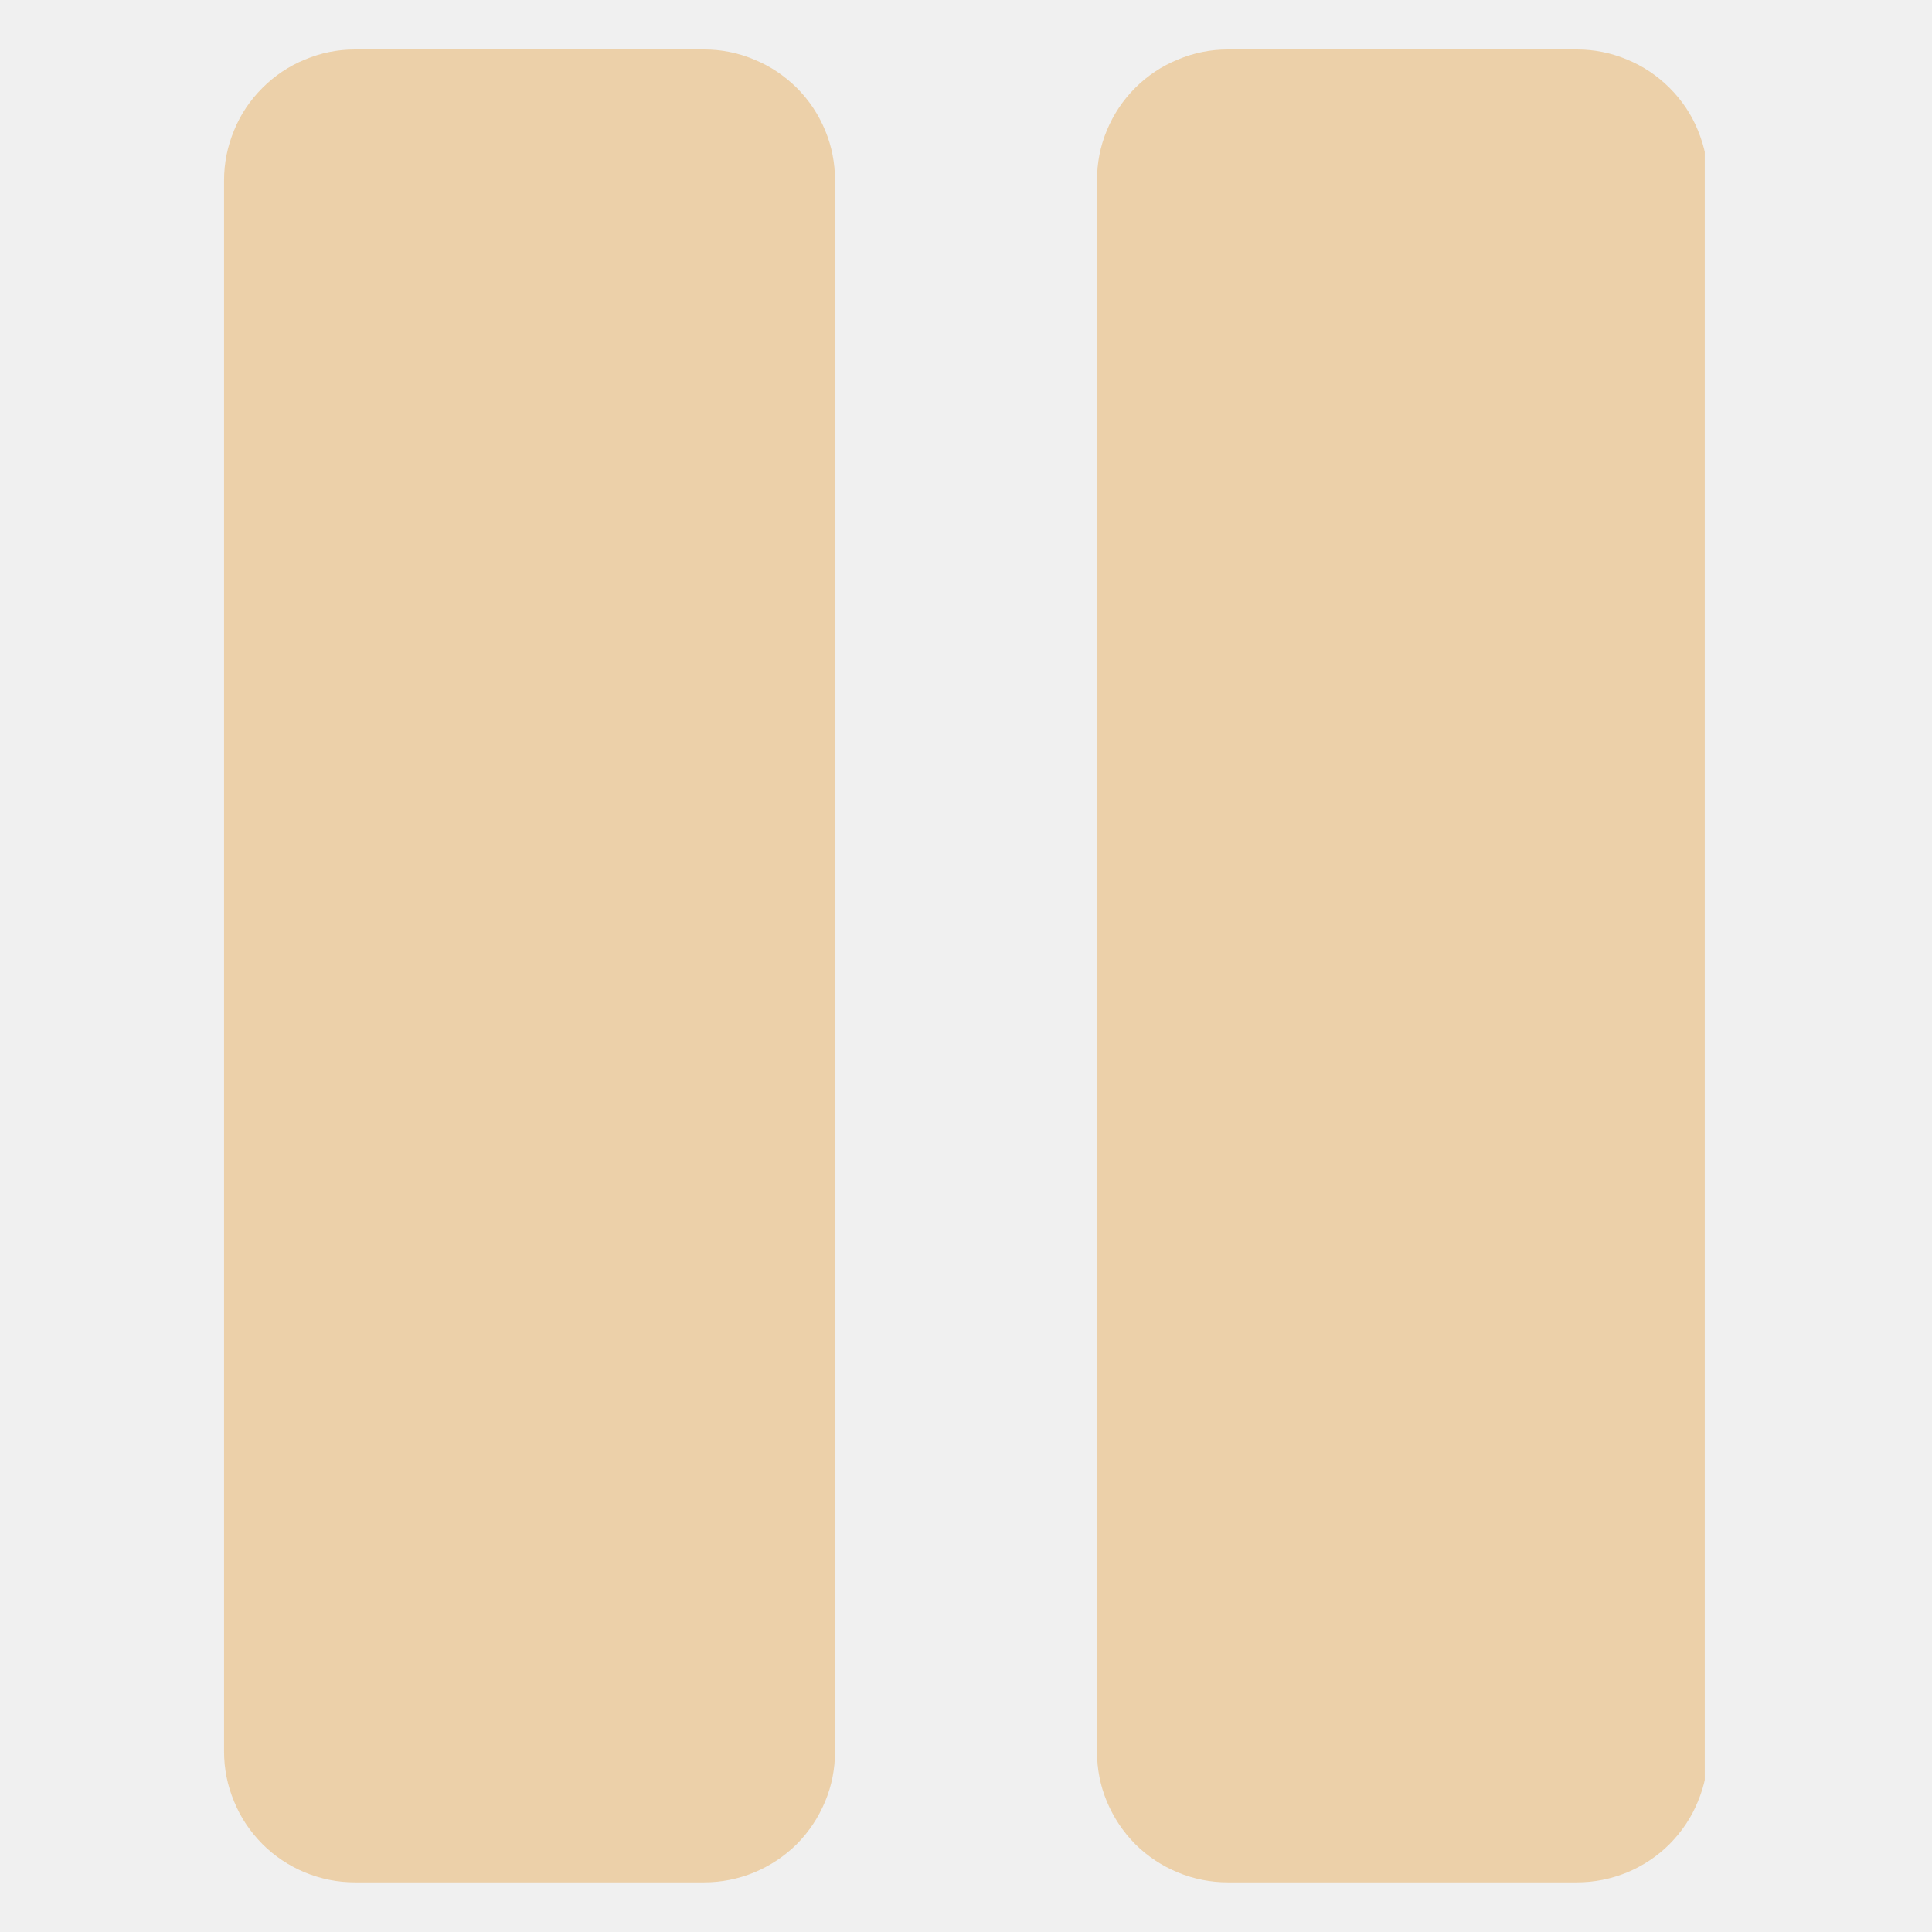
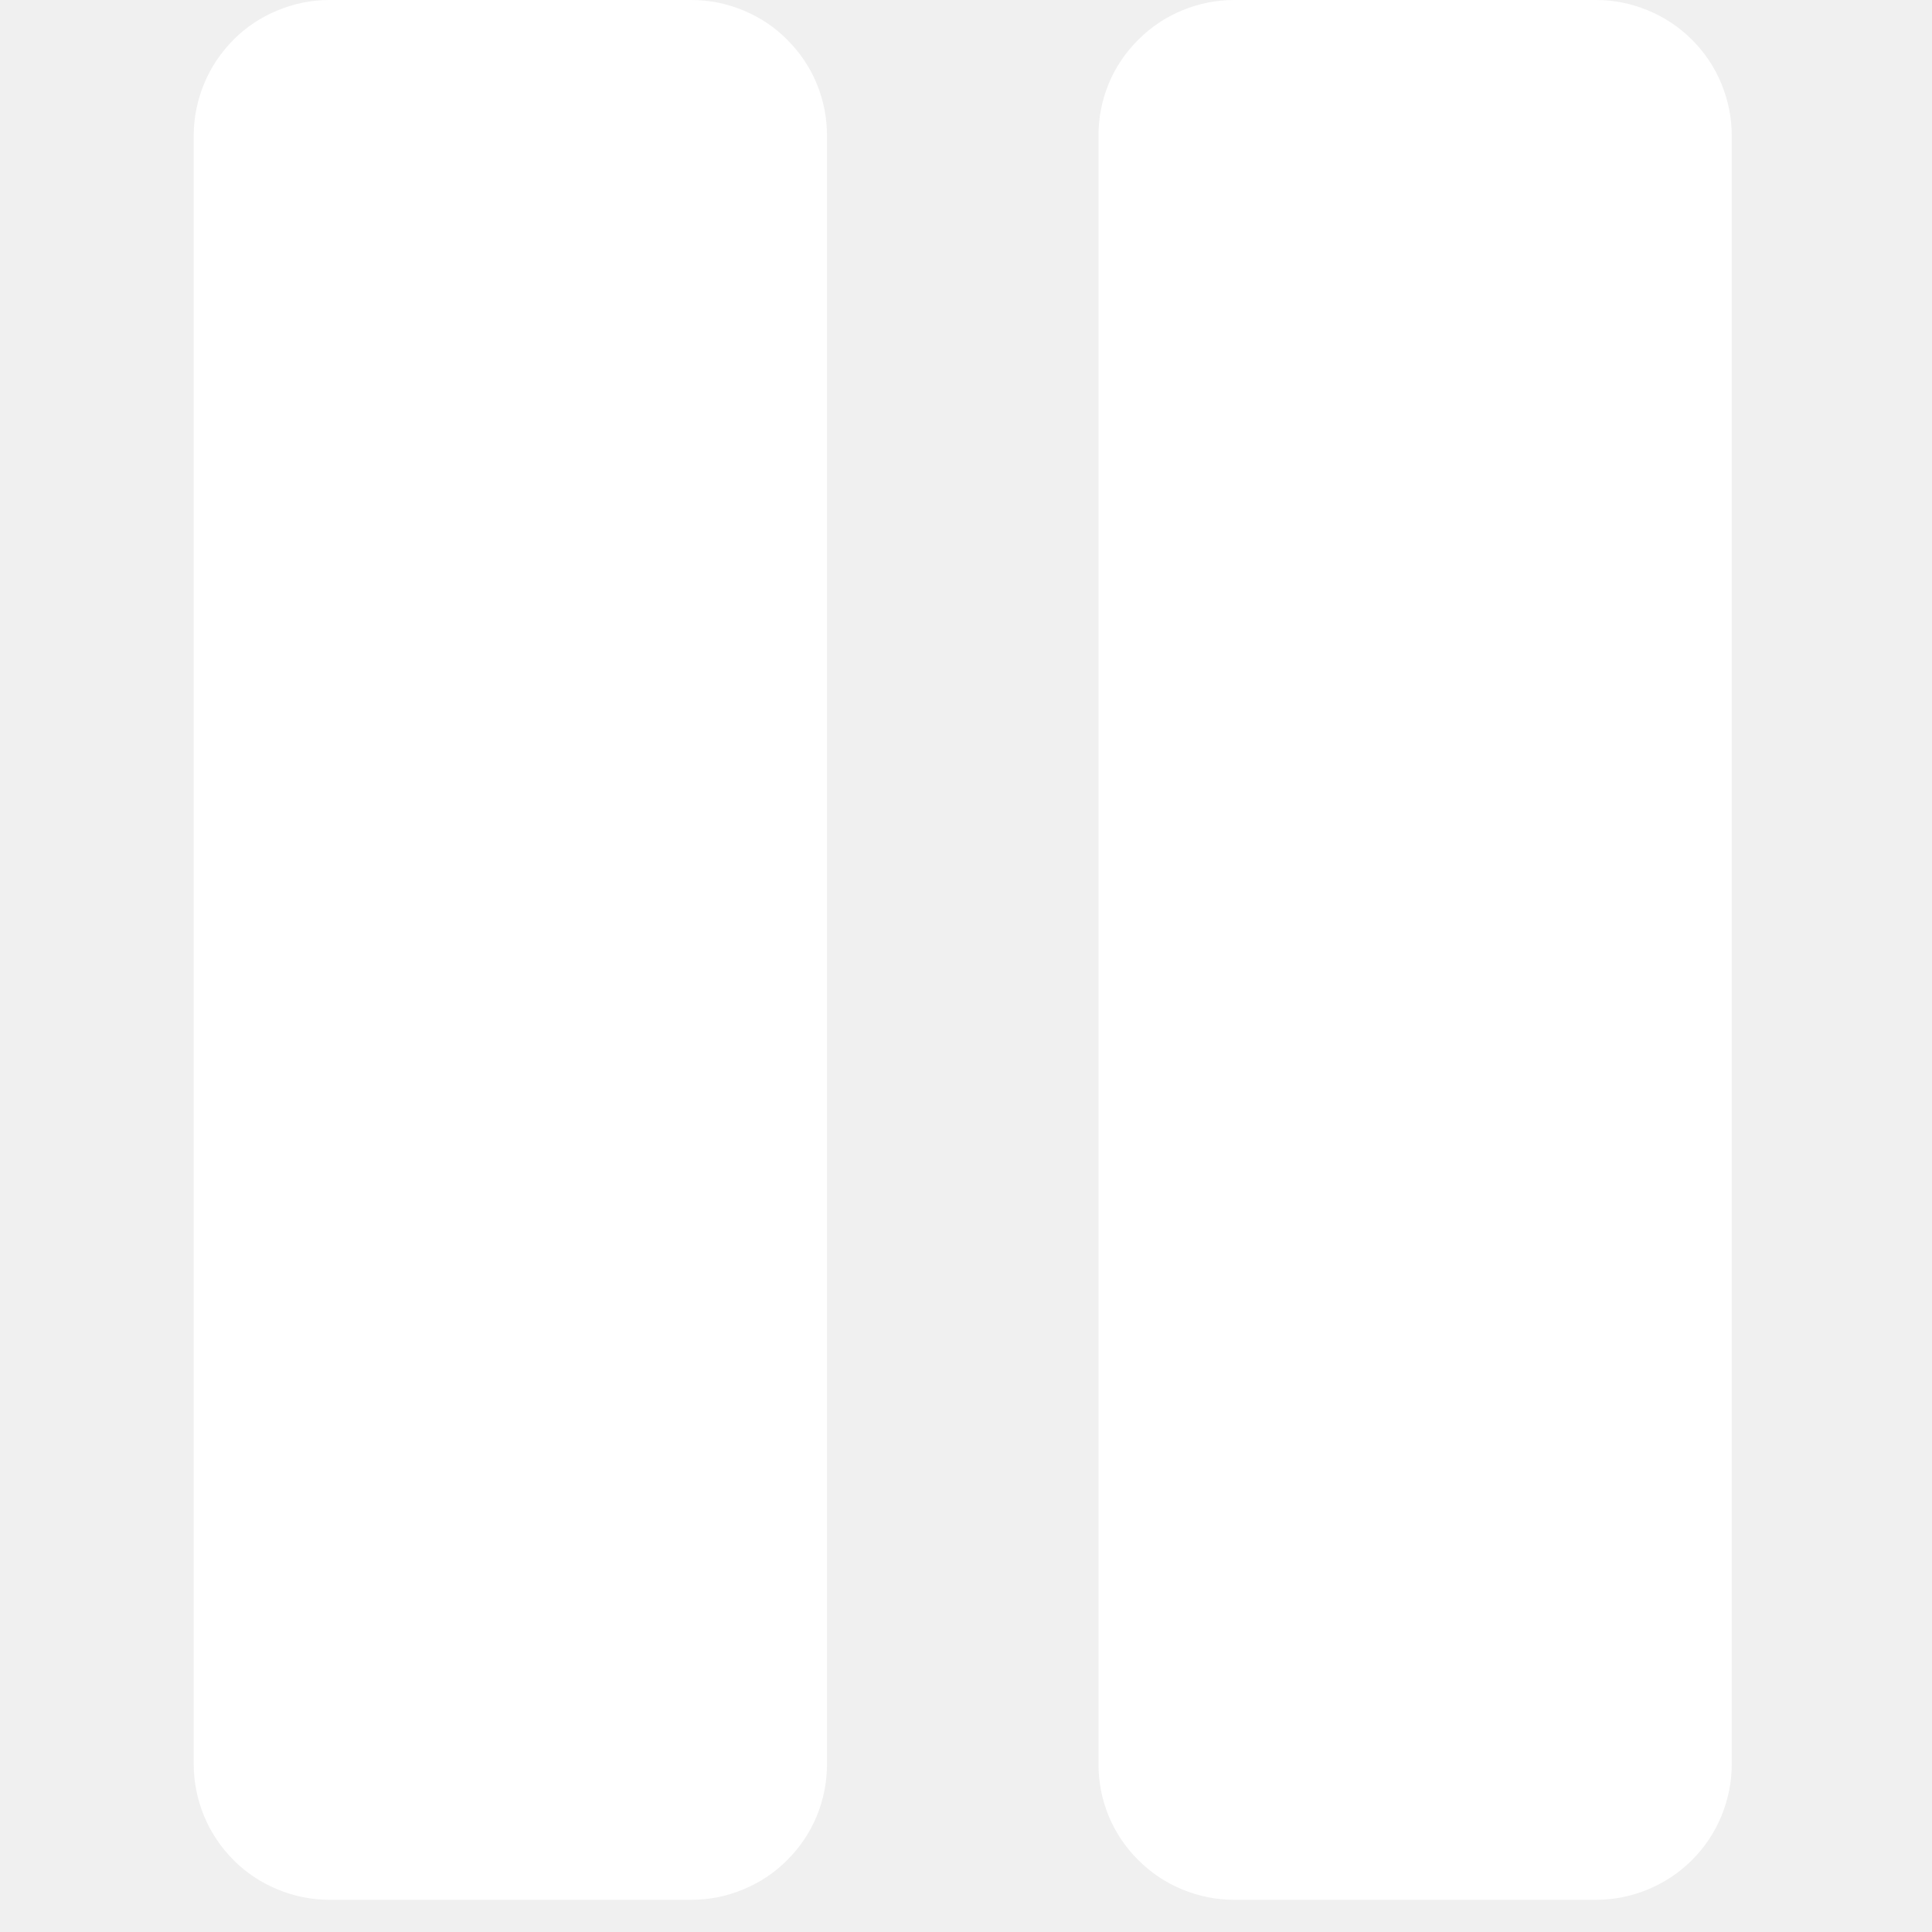
- <svg xmlns="http://www.w3.org/2000/svg" width="60" zoomAndPan="magnify" viewBox="0 0 45 45" height="60" preserveAspectRatio="xMidYMid meet" version="1.0">
+ <svg xmlns="http://www.w3.org/2000/svg" width="60" zoomAndPan="magnify" viewBox="0 0 45 45" height="60" preserveAspectRatio="xMidYMid meet" version="1.2">
  <defs>
-     <clipPath id="065f7b58cb">
-       <path d="M 5.207 1.152 L 39.707 1.152 L 39.707 43.902 L 5.207 43.902 Z M 5.207 1.152 " clip-rule="nonzero" />
+     <clipPath id="e35f67f70e">
+       <path d="M 4.5 0 L 40.5 0 L 40.5 44.25 L 4.5 44.25 Z M 4.5 0 " />
    </clipPath>
  </defs>
-   <g clip-path="url(#065f7b58cb)">
-     <path fill="#ecd0a9" d="M 19.449 4.203 L 19.449 40.797 C 19.449 41.199 19.375 41.59 19.219 41.961 C 19.062 42.336 18.844 42.664 18.559 42.953 C 18.27 43.238 17.941 43.457 17.566 43.613 C 17.195 43.766 16.805 43.844 16.402 43.844 L 8.27 43.844 C 7.863 43.844 7.477 43.766 7.102 43.613 C 6.73 43.457 6.398 43.238 6.113 42.953 C 5.828 42.664 5.605 42.336 5.453 41.961 C 5.297 41.59 5.219 41.199 5.219 40.797 L 5.219 4.203 C 5.219 3.797 5.297 3.41 5.453 3.035 C 5.605 2.66 5.828 2.332 6.113 2.047 C 6.398 1.762 6.73 1.539 7.102 1.387 C 7.477 1.23 7.863 1.152 8.27 1.152 L 16.402 1.152 C 16.805 1.152 17.195 1.23 17.566 1.387 C 17.941 1.539 18.27 1.762 18.559 2.047 C 18.844 2.332 19.062 2.66 19.219 3.035 C 19.375 3.41 19.449 3.797 19.449 4.203 Z M 36.73 1.152 L 28.598 1.152 C 28.195 1.152 27.805 1.23 27.434 1.387 C 27.059 1.539 26.727 1.762 26.441 2.047 C 26.156 2.332 25.938 2.66 25.781 3.035 C 25.625 3.41 25.551 3.797 25.551 4.203 L 25.551 40.797 C 25.551 41.199 25.625 41.59 25.781 41.961 C 25.938 42.336 26.156 42.664 26.441 42.953 C 26.727 43.238 27.059 43.457 27.434 43.613 C 27.805 43.766 28.195 43.844 28.598 43.844 L 36.73 43.844 C 37.133 43.844 37.523 43.766 37.898 43.613 C 38.27 43.457 38.602 43.238 38.887 42.953 C 39.172 42.664 39.395 42.336 39.547 41.961 C 39.703 41.59 39.781 41.199 39.781 40.797 L 39.781 4.203 C 39.781 3.797 39.703 3.41 39.547 3.035 C 39.395 2.66 39.172 2.332 38.887 2.047 C 38.602 1.762 38.27 1.539 37.898 1.387 C 37.523 1.23 37.133 1.152 36.73 1.152 Z M 36.73 1.152 " fill-opacity="1" fill-rule="nonzero" />
+   <g id="5a9f353ec6">
+     <g clip-rule="nonzero" clip-path="url(#e35f67f70e)">
+       <path style=" stroke:none;fill-rule:nonzero;fill:#ffffff;fill-opacity:1;" d="M 19.262 3.16 L 19.262 41.09 C 19.262 41.508 19.184 41.91 19.023 42.301 C 18.863 42.688 18.633 43.027 18.336 43.324 C 18.043 43.621 17.699 43.848 17.312 44.008 C 16.926 44.168 16.523 44.25 16.102 44.25 L 7.676 44.25 C 7.254 44.25 6.852 44.168 6.465 44.008 C 6.078 43.848 5.734 43.621 5.438 43.324 C 5.145 43.027 4.914 42.688 4.754 42.301 C 4.594 41.91 4.512 41.508 4.512 41.09 L 4.512 3.16 C 4.512 2.742 4.594 2.34 4.754 1.949 C 4.914 1.562 5.145 1.223 5.438 0.926 C 5.734 0.629 6.078 0.402 6.465 0.242 C 6.852 0.082 7.254 0 7.676 0 L 16.102 0 C 16.523 0 16.926 0.082 17.312 0.242 C 17.699 0.402 18.043 0.629 18.336 0.926 C 18.633 1.223 18.863 1.562 19.023 1.949 C 19.184 2.34 19.262 2.742 19.262 3.16 Z M 37.176 0 L 28.746 0 C 28.328 0 27.922 0.082 27.535 0.242 C 27.148 0.402 26.809 0.629 26.512 0.926 C 26.215 1.223 25.984 1.562 25.824 1.949 C 25.664 2.34 25.586 2.742 25.586 3.16 L 25.586 41.09 C 25.586 41.508 25.664 41.91 25.824 42.301 C 25.984 42.688 26.215 43.027 26.512 43.324 C 26.809 43.621 27.148 43.848 27.535 44.008 C 27.922 44.168 28.328 44.25 28.746 44.25 L 37.176 44.25 C 37.594 44.25 37.996 44.168 38.383 44.008 C 38.77 43.848 39.113 43.621 39.41 43.324 C 39.707 43.027 39.934 42.688 40.094 42.301 C 40.254 41.91 40.336 41.508 40.336 41.09 L 40.336 3.16 C 40.336 2.742 40.254 2.34 40.094 1.949 C 39.934 1.562 39.707 1.223 39.41 0.926 C 39.113 0.629 38.77 0.402 38.383 0.242 C 37.996 0.082 37.594 0 37.176 0 Z M 37.176 0 " />
+     </g>
  </g>
</svg>
